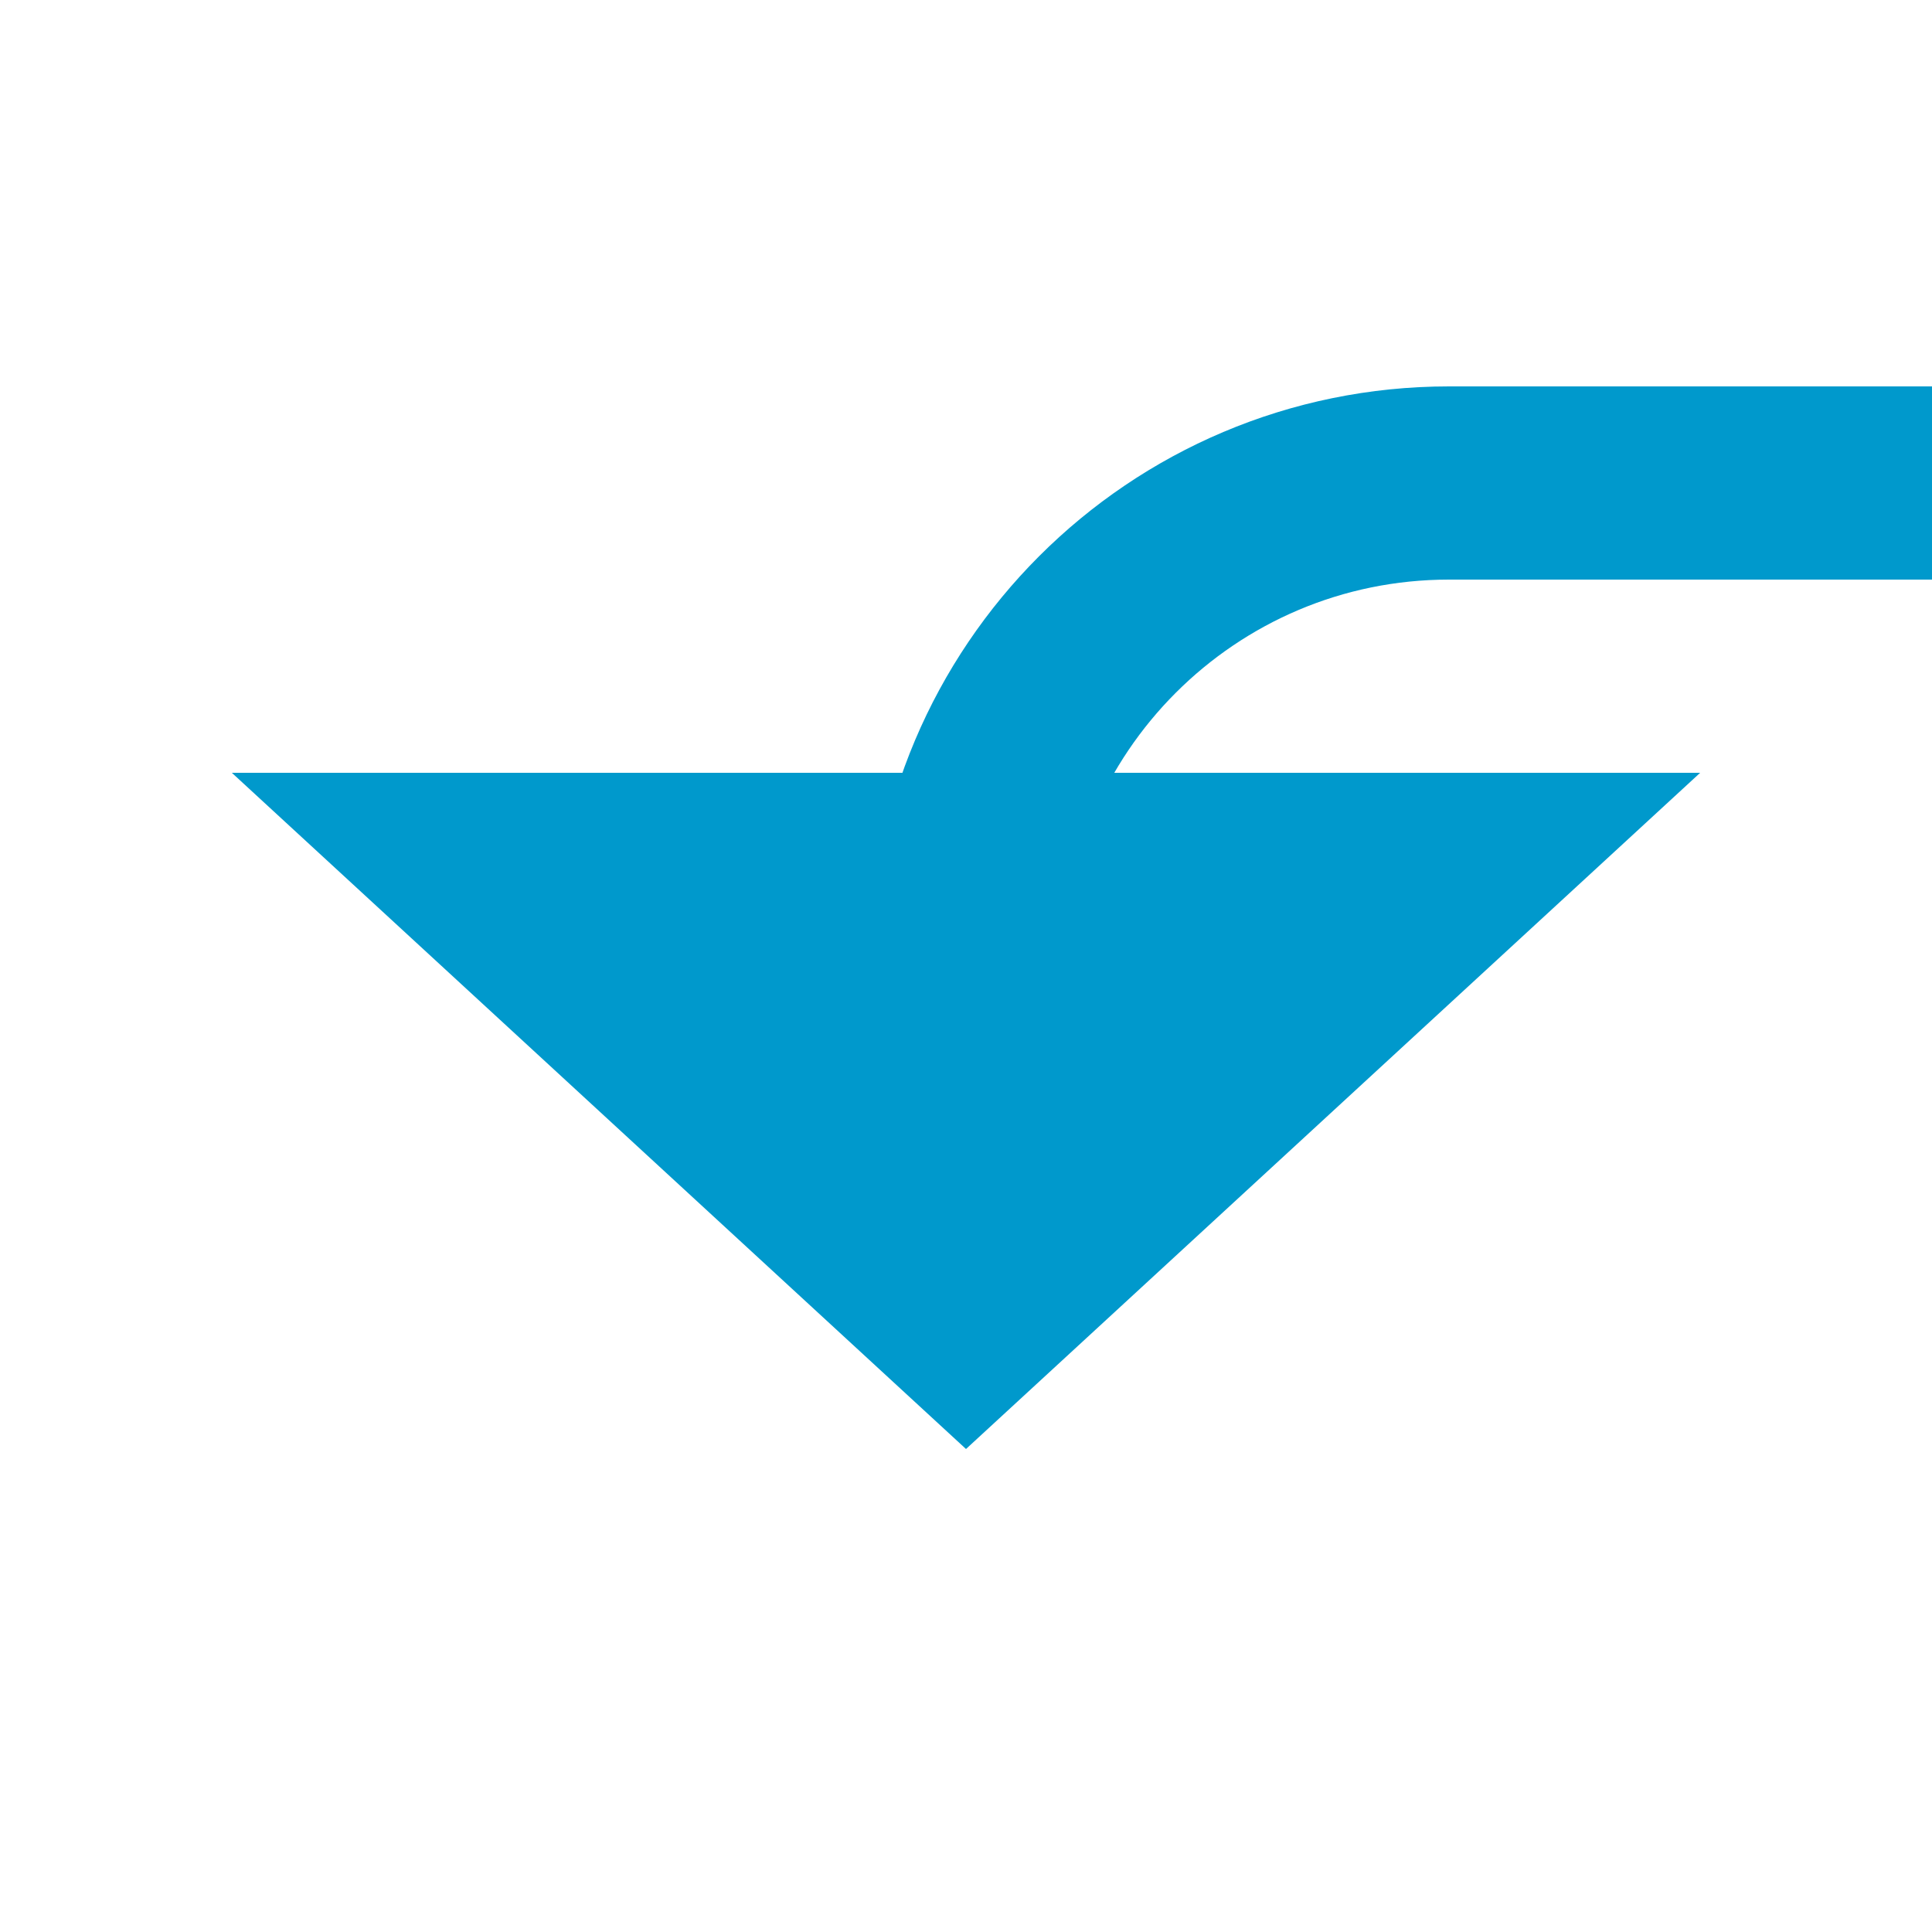
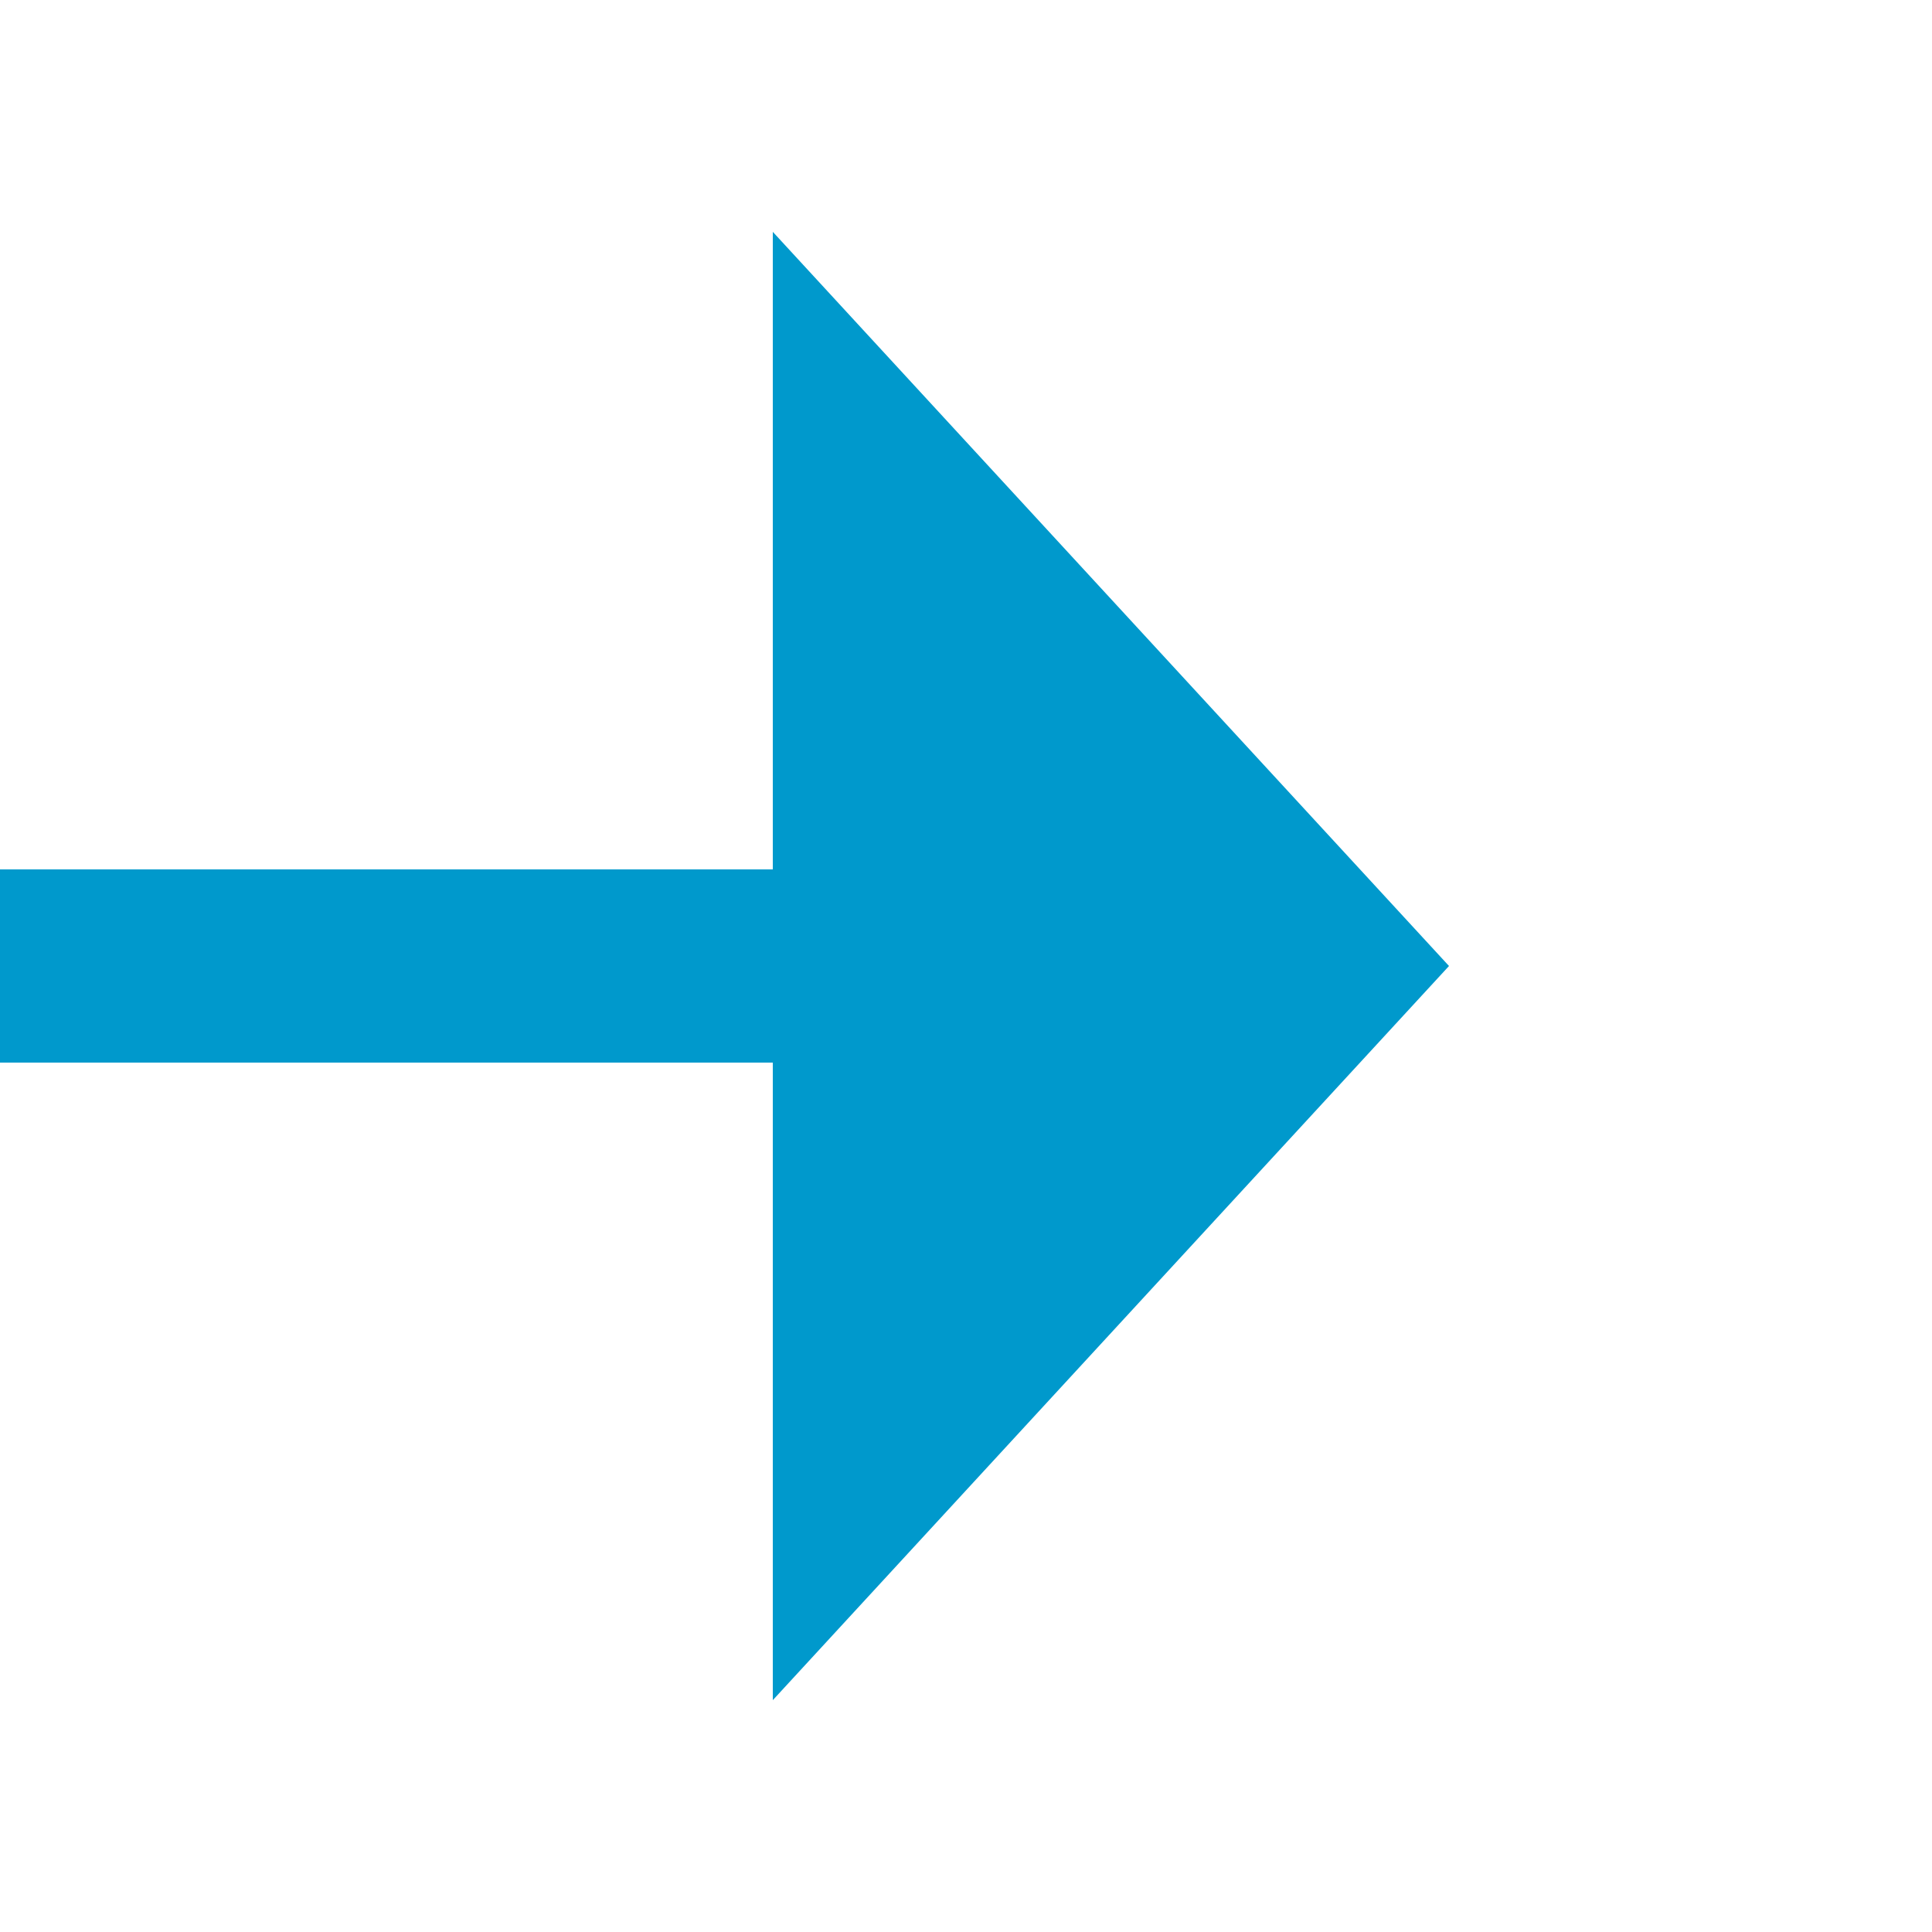
- <svg xmlns="http://www.w3.org/2000/svg" version="1.1" width="20px" height="20px" preserveAspectRatio="xMinYMid meet" viewBox="1850 2986  20 18">
-   <path d="M 1885 2908  L 1885 2985  A 5 5 0 0 1 1880 2990 L 1865 2990  A 5 5 0 0 0 1860 2995 " stroke-width="2" stroke="#0099cc" fill="none" />
-   <path d="M 1885 2906  A 3.5 3.5 0 0 0 1881.5 2909.5 A 3.5 3.5 0 0 0 1885 2913 A 3.5 3.5 0 0 0 1888.5 2909.5 A 3.5 3.5 0 0 0 1885 2906 Z M 1852.4 2993  L 1860 3000  L 1867.6 2993  L 1852.4 2993  Z " fill-rule="nonzero" fill="#0099cc" stroke="none" />
+ <svg xmlns="http://www.w3.org/2000/svg" version="1.1" width="20px" height="20px" preserveAspectRatio="xMinYMid meet" viewBox="1415 2811  20 18">
+   <path d="M 1268 161  L 1145 161  A 5 5 0 0 0 1140 166 L 1140 2815  A 5 5 0 0 0 1145 2820 L 1424 2820  " stroke-width="2" stroke="#0099cc" fill="none" />
+   <path d="M 1266.5 157.5  A 3.5 3.5 0 0 0 1263 161 A 3.5 3.5 0 0 0 1266.5 164.5 A 3.5 3.5 0 0 0 1270 161 A 3.5 3.5 0 0 0 1266.5 157.5 Z M 1423 2827.6  L 1430 2820  L 1423 2812.4  L 1423 2827.6  Z " fill-rule="nonzero" fill="#0099cc" stroke="none" />
</svg>
